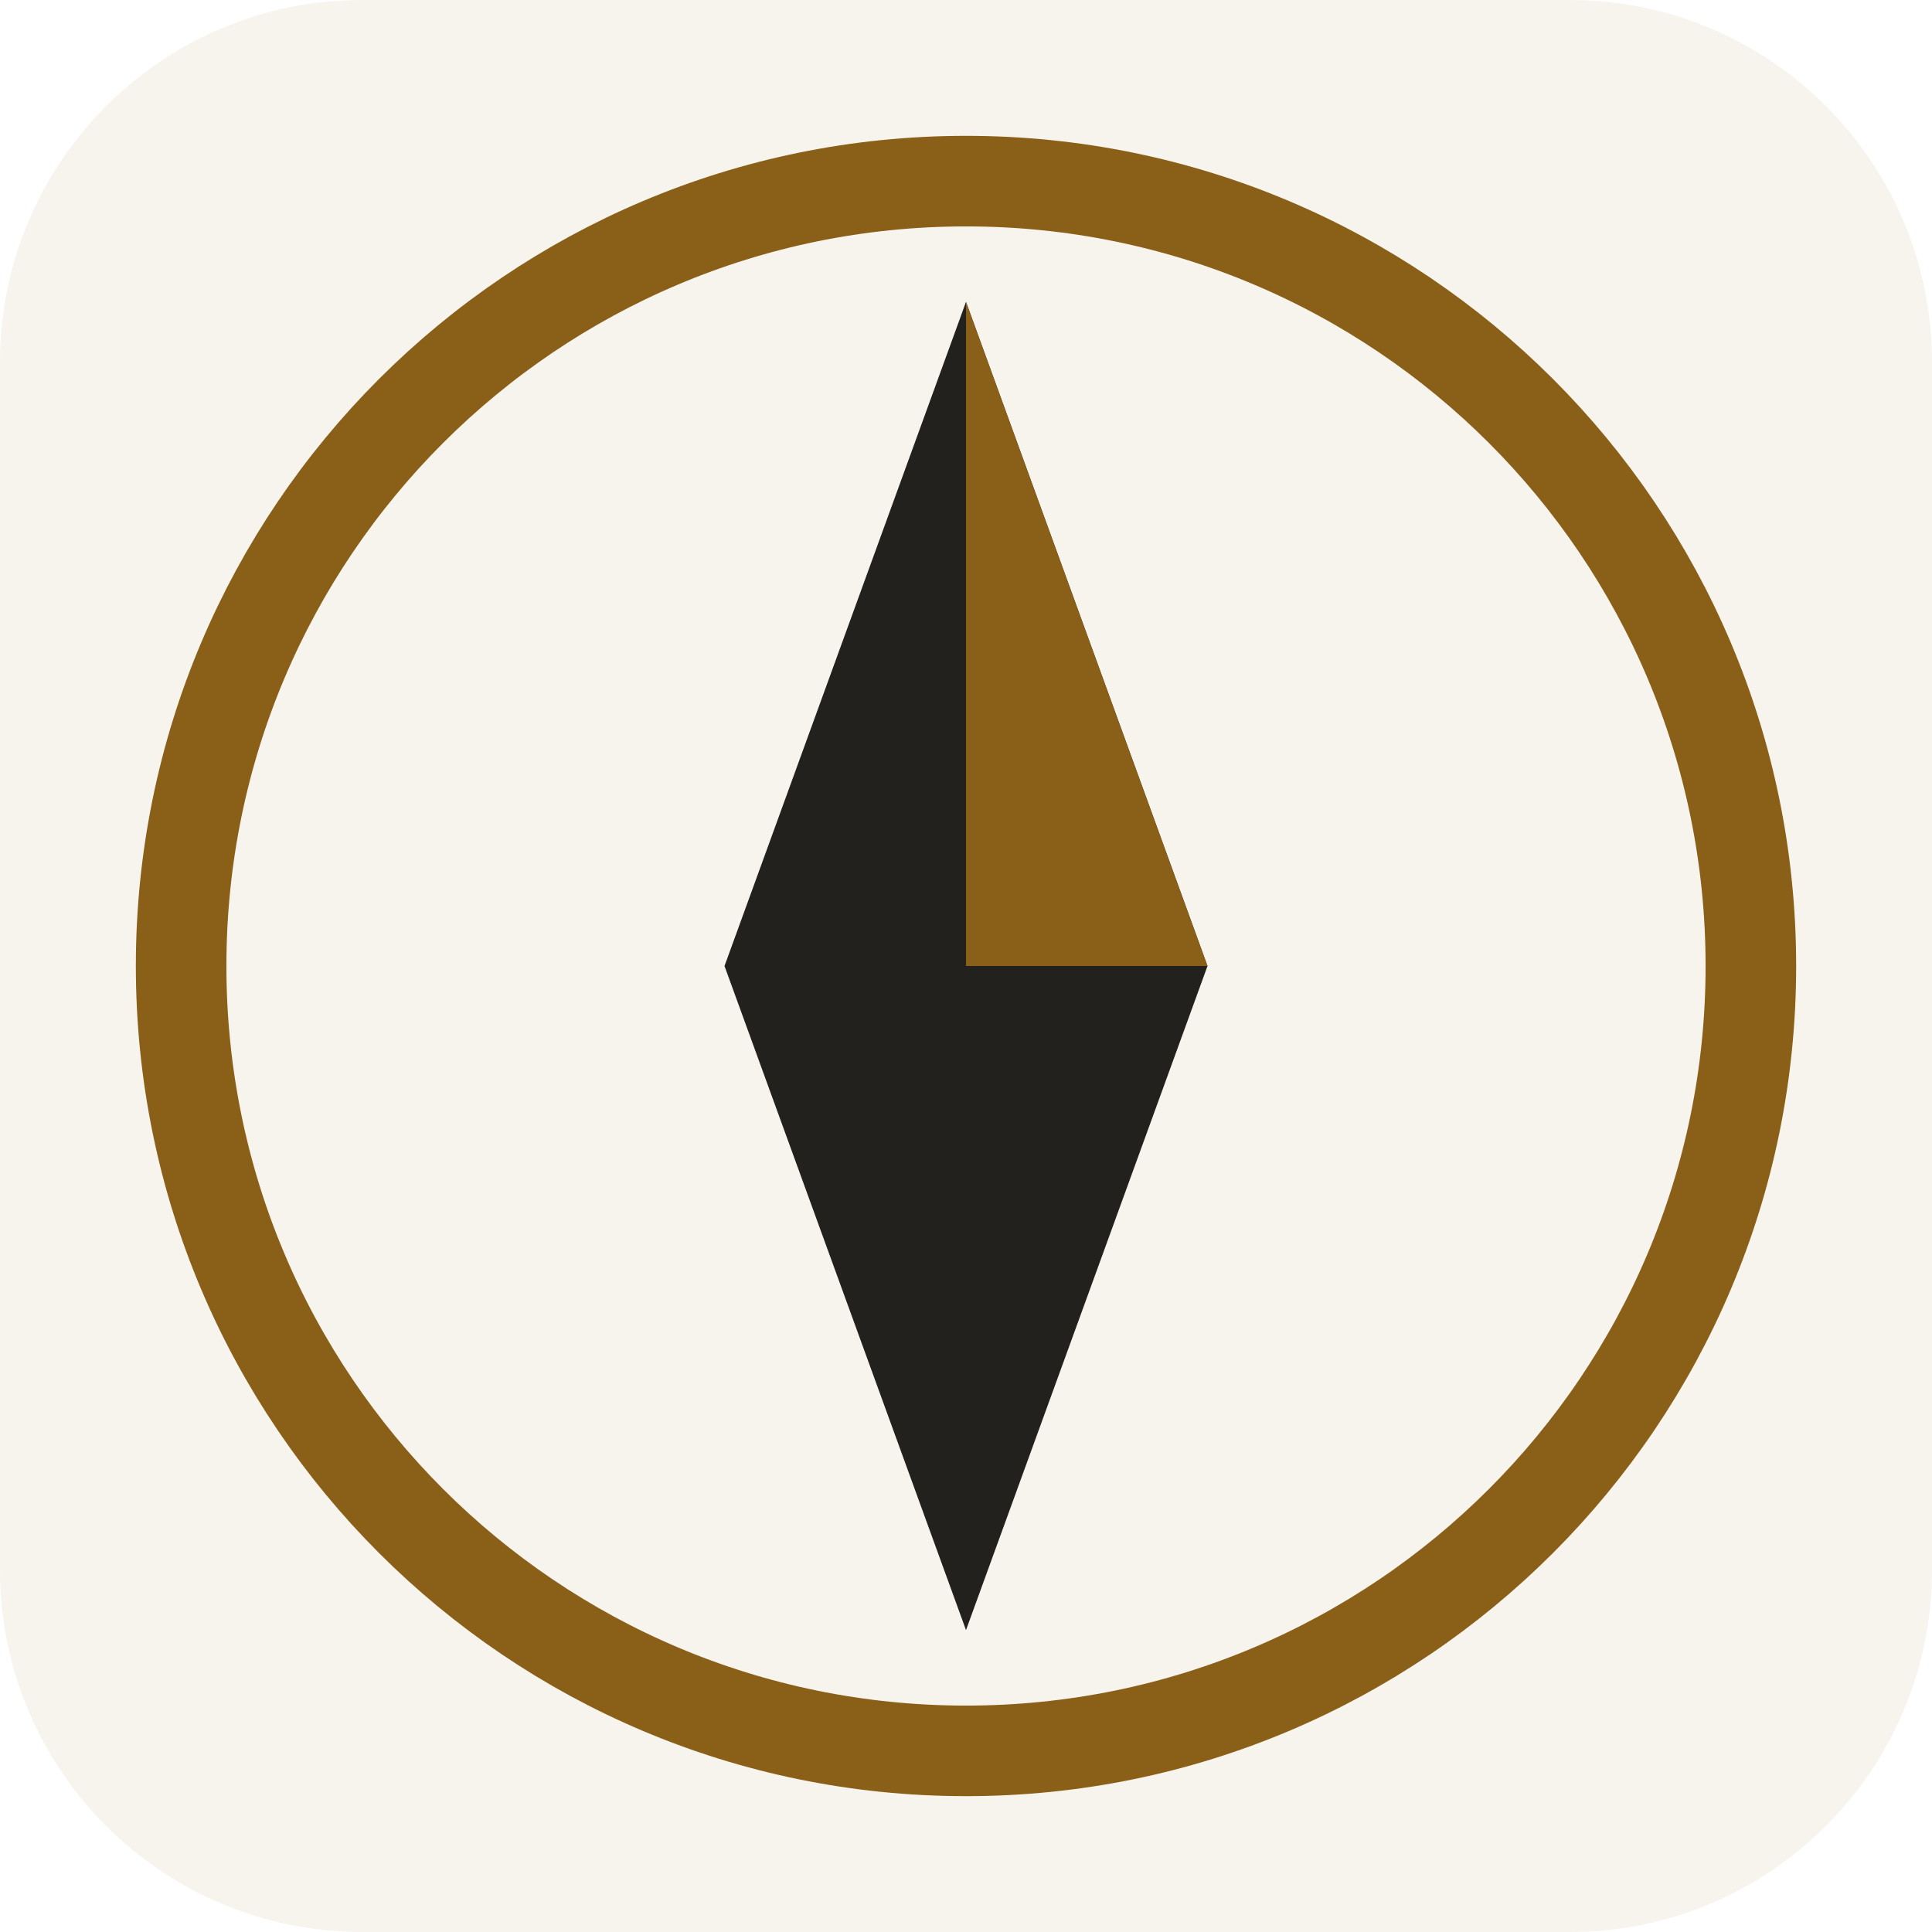
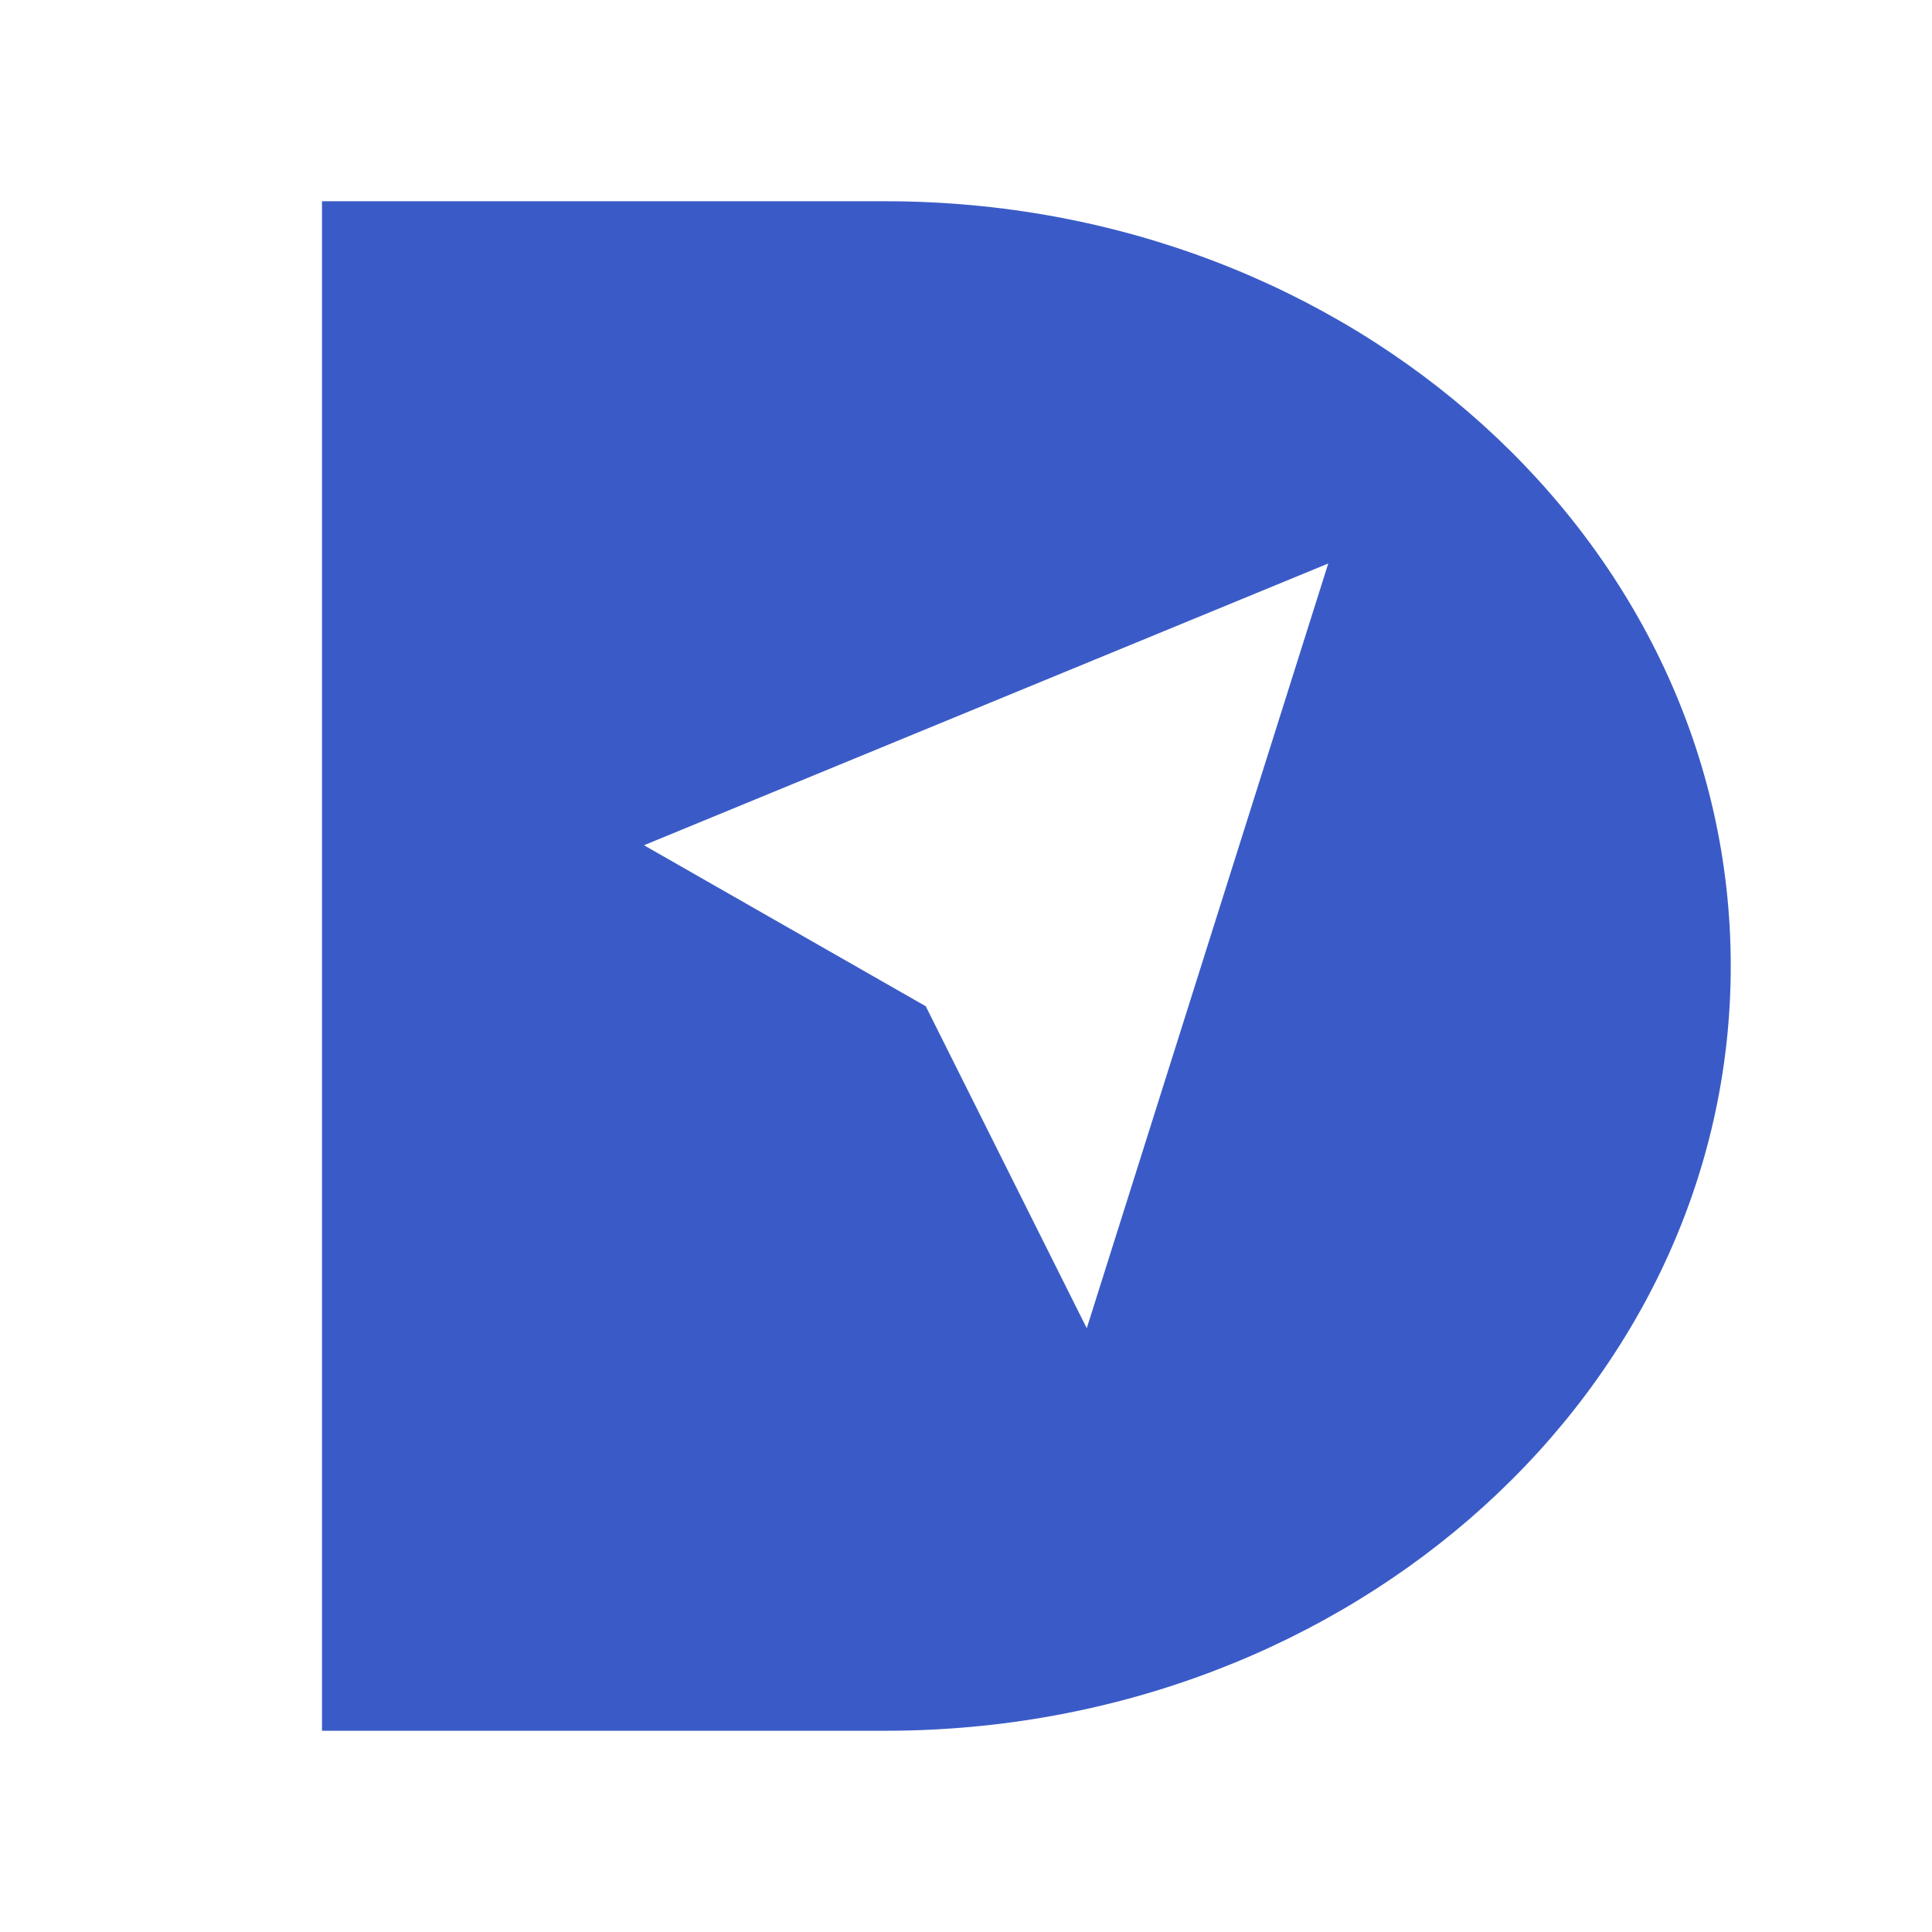
- <svg xmlns="http://www.w3.org/2000/svg" viewBox="0 0 32 32">
-   <rect width="32" height="32" rx="6" fill="#f7f4ed" />
-   <circle cx="16" cy="16" r="13" fill="none" stroke="#8a5f18" stroke-width="1.5" />
-   <path d="M16 5 20 16 16 27 12 16Z" fill="#23211d" />
-   <path d="M16 5 20 16H16Z" fill="#8a5f18" />
+ <svg xmlns="http://www.w3.org/2000/svg" viewBox="0 0 48 48" role="img" aria-label="Dira">
+   <style>:root { color: #3a5bc7; } @media (prefers-color-scheme: dark) { :root { color: #a9bbff; } }</style>
+   <path fill="currentColor" fill-rule="evenodd" d="M8 5H22C33.6 5 43 13.5 43 24S33.6 43 22 43H8ZM33 14L16 21L23 25L27 33Z" />
</svg>
